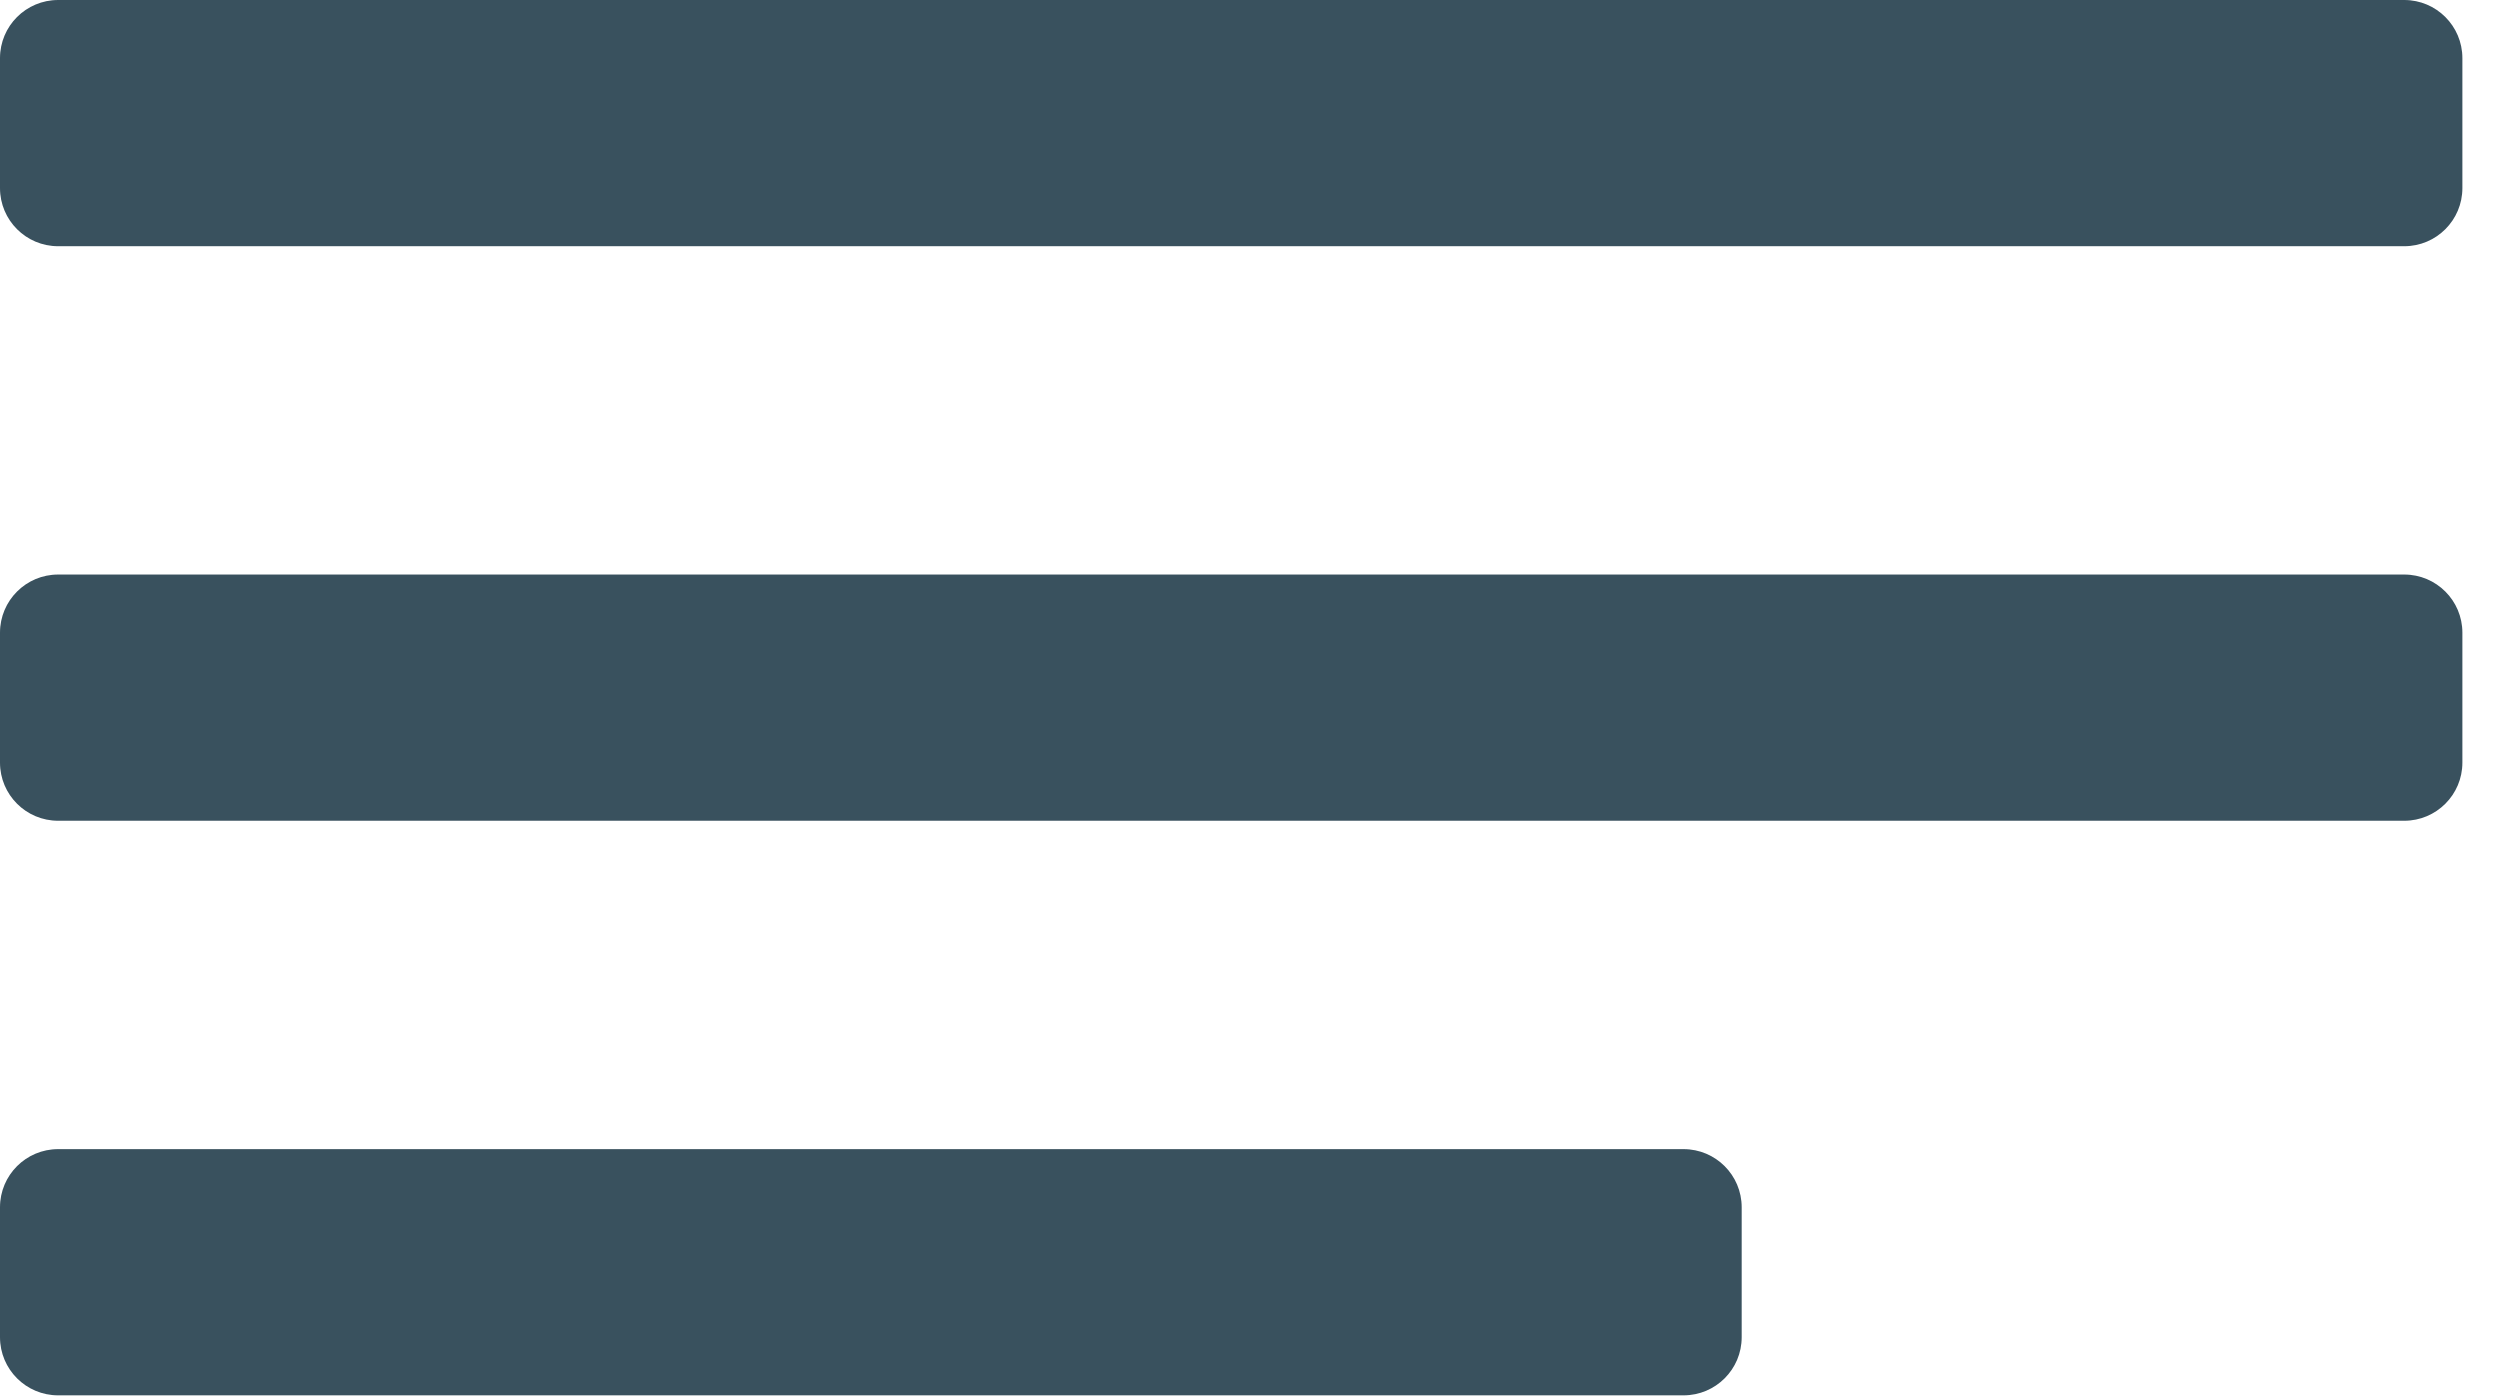
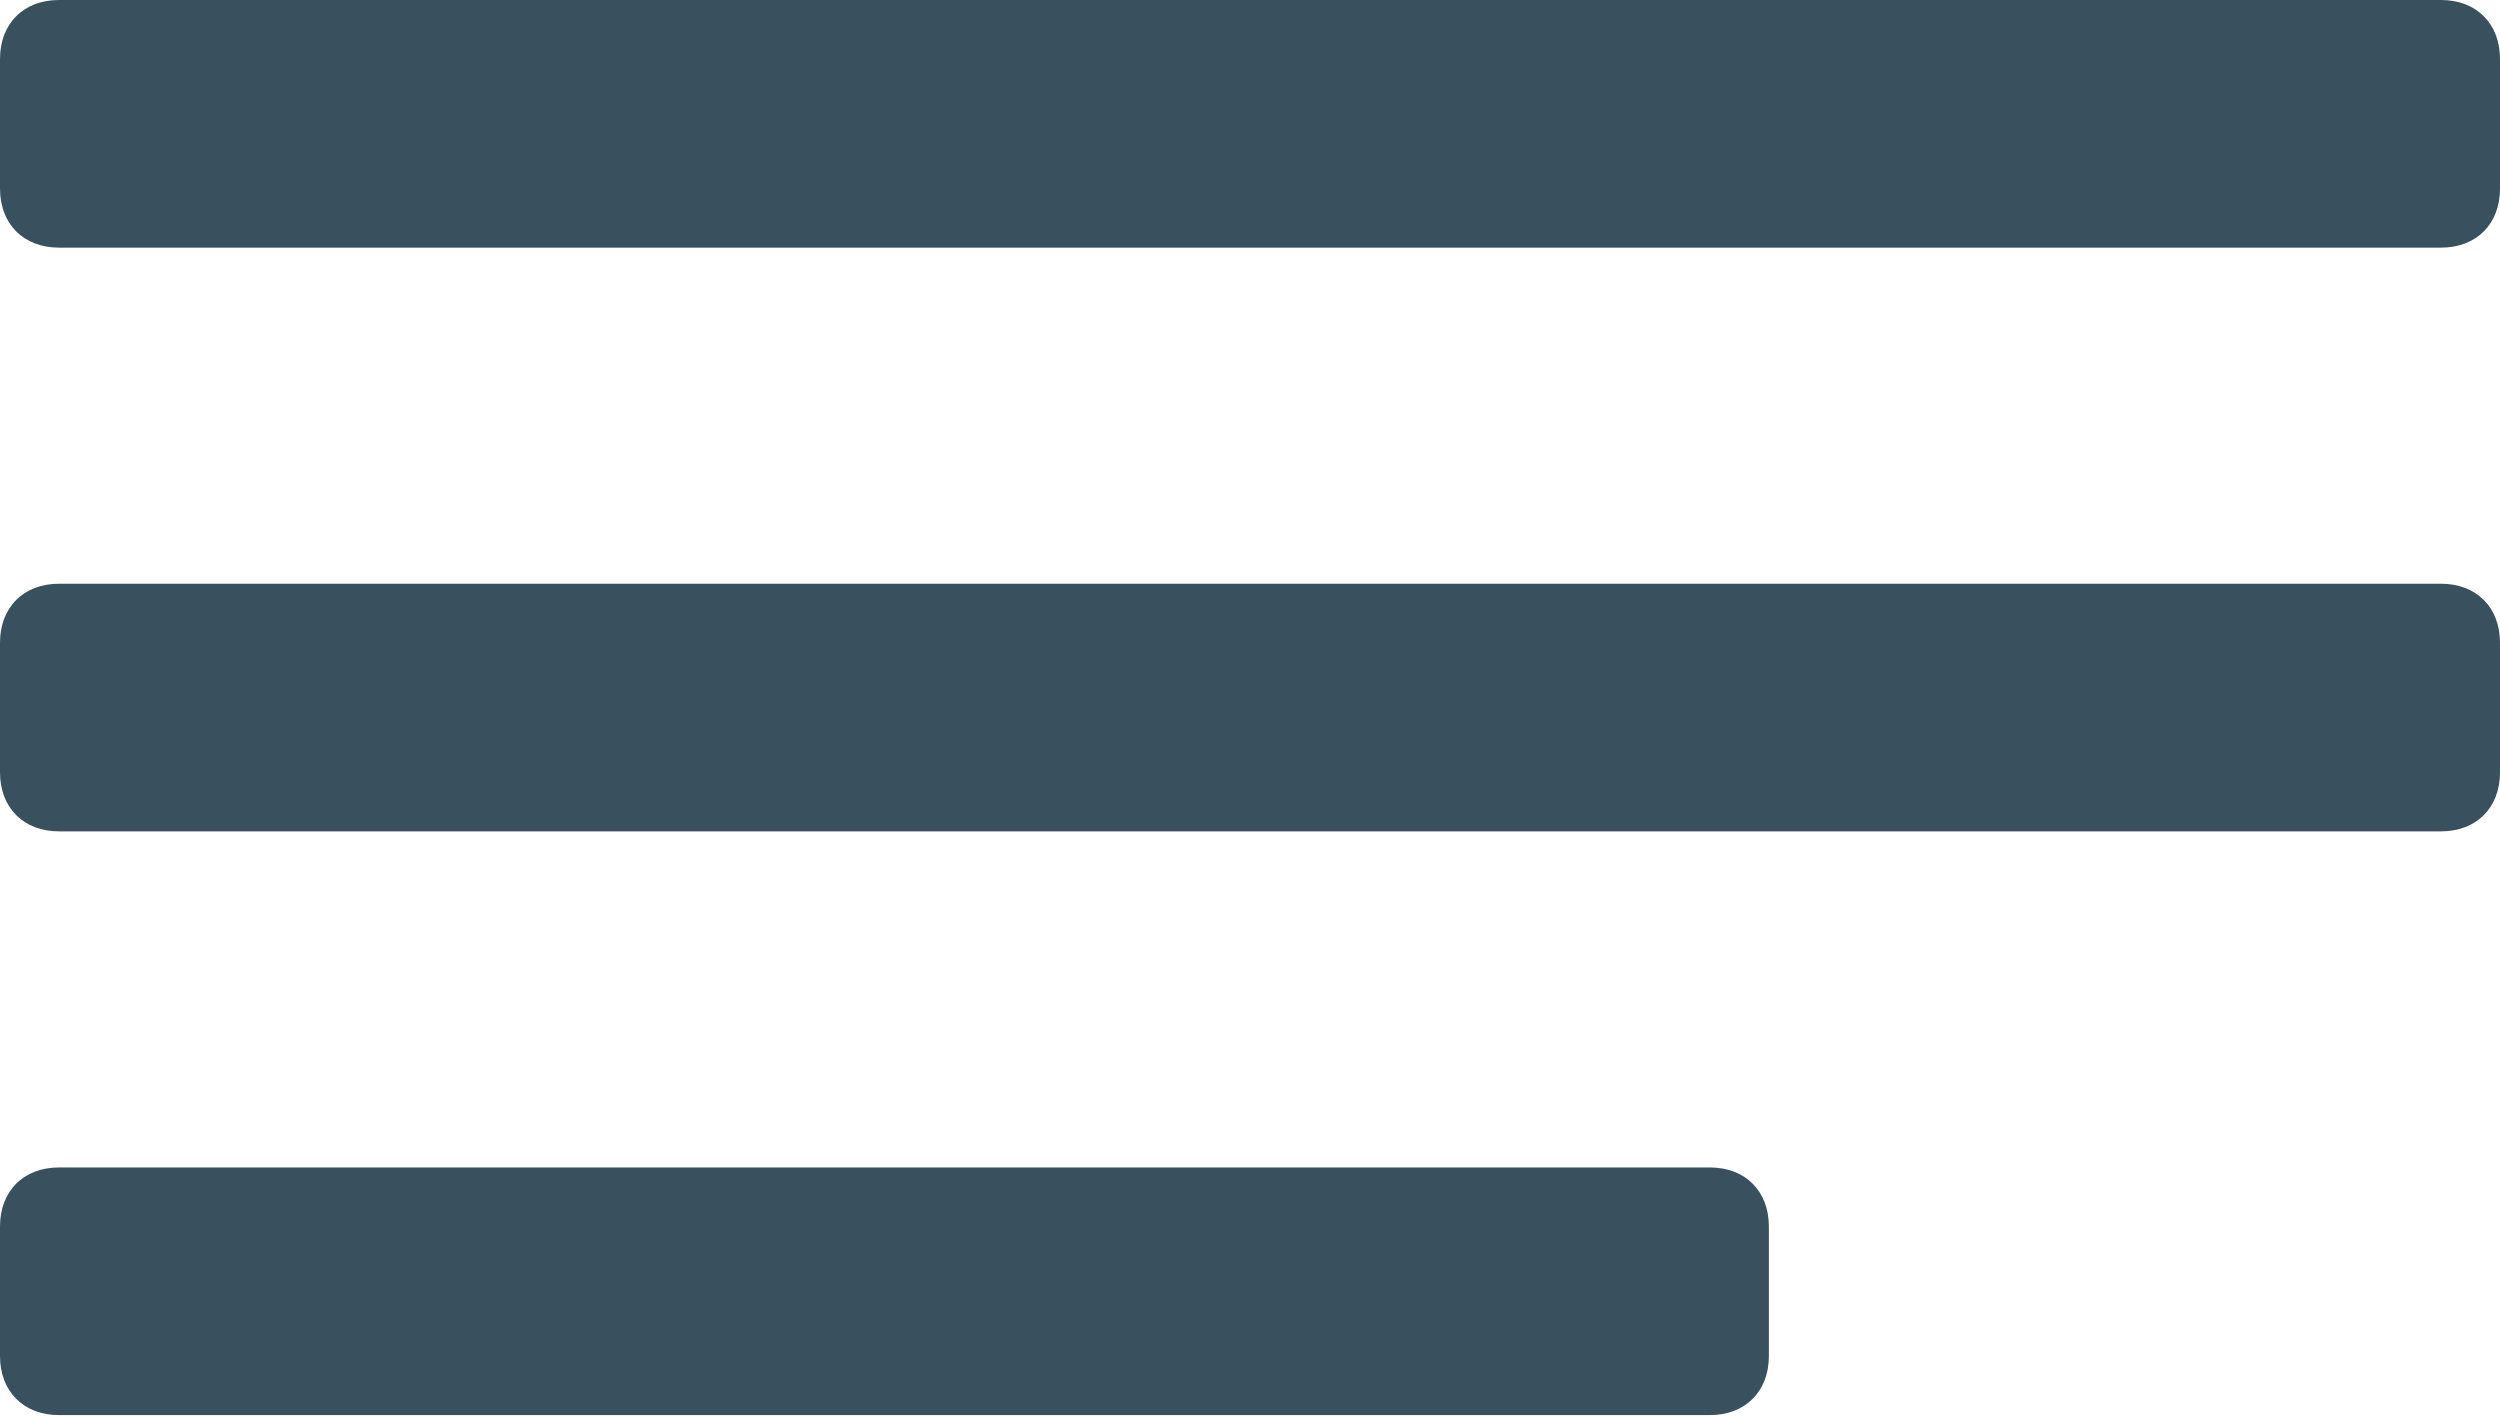
- <svg xmlns="http://www.w3.org/2000/svg" width="43" height="24" viewBox="0 0 43 24" fill="none">
-   <rect width="42.353" height="4.235" rx="1" fill="#39515E" />
-   <rect y="9.882" width="42.353" height="4.235" rx="1" fill="#39515E" />
-   <rect y="19.765" width="29.957" height="4.235" rx="1" fill="#39515E" />
+ <svg xmlns="http://www.w3.org/2000/svg" version="1.1" id="Layer_1" x="0px" y="0px" viewBox="0 0 42.4 24" style="enable-background:new 0 0 42.4 24;" xml:space="preserve">
+   <style type="text/css">
+ 	.st0{fill:#39515E;}
+ </style>
+   <path class="st0" d="M1,0h40.4c0.6,0,1,0.4,1,1v2.2c0,0.6-0.4,1-1,1H1c-0.6,0-1-0.4-1-1V1C0,0.4,0.4,0,1,0z" />
+   <path class="st0" d="M1,9.9h40.4c0.6,0,1,0.4,1,1v2.2c0,0.6-0.4,1-1,1H1c-0.6,0-1-0.4-1-1v-2.2C0,10.3,0.4,9.9,1,9.9z" />
+   <path class="st0" d="M1,19.8h28c0.6,0,1,0.4,1,1V23c0,0.6-0.4,1-1,1H1c-0.6,0-1-0.4-1-1v-2.2C0,20.2,0.4,19.8,1,19.8z" />
</svg>
